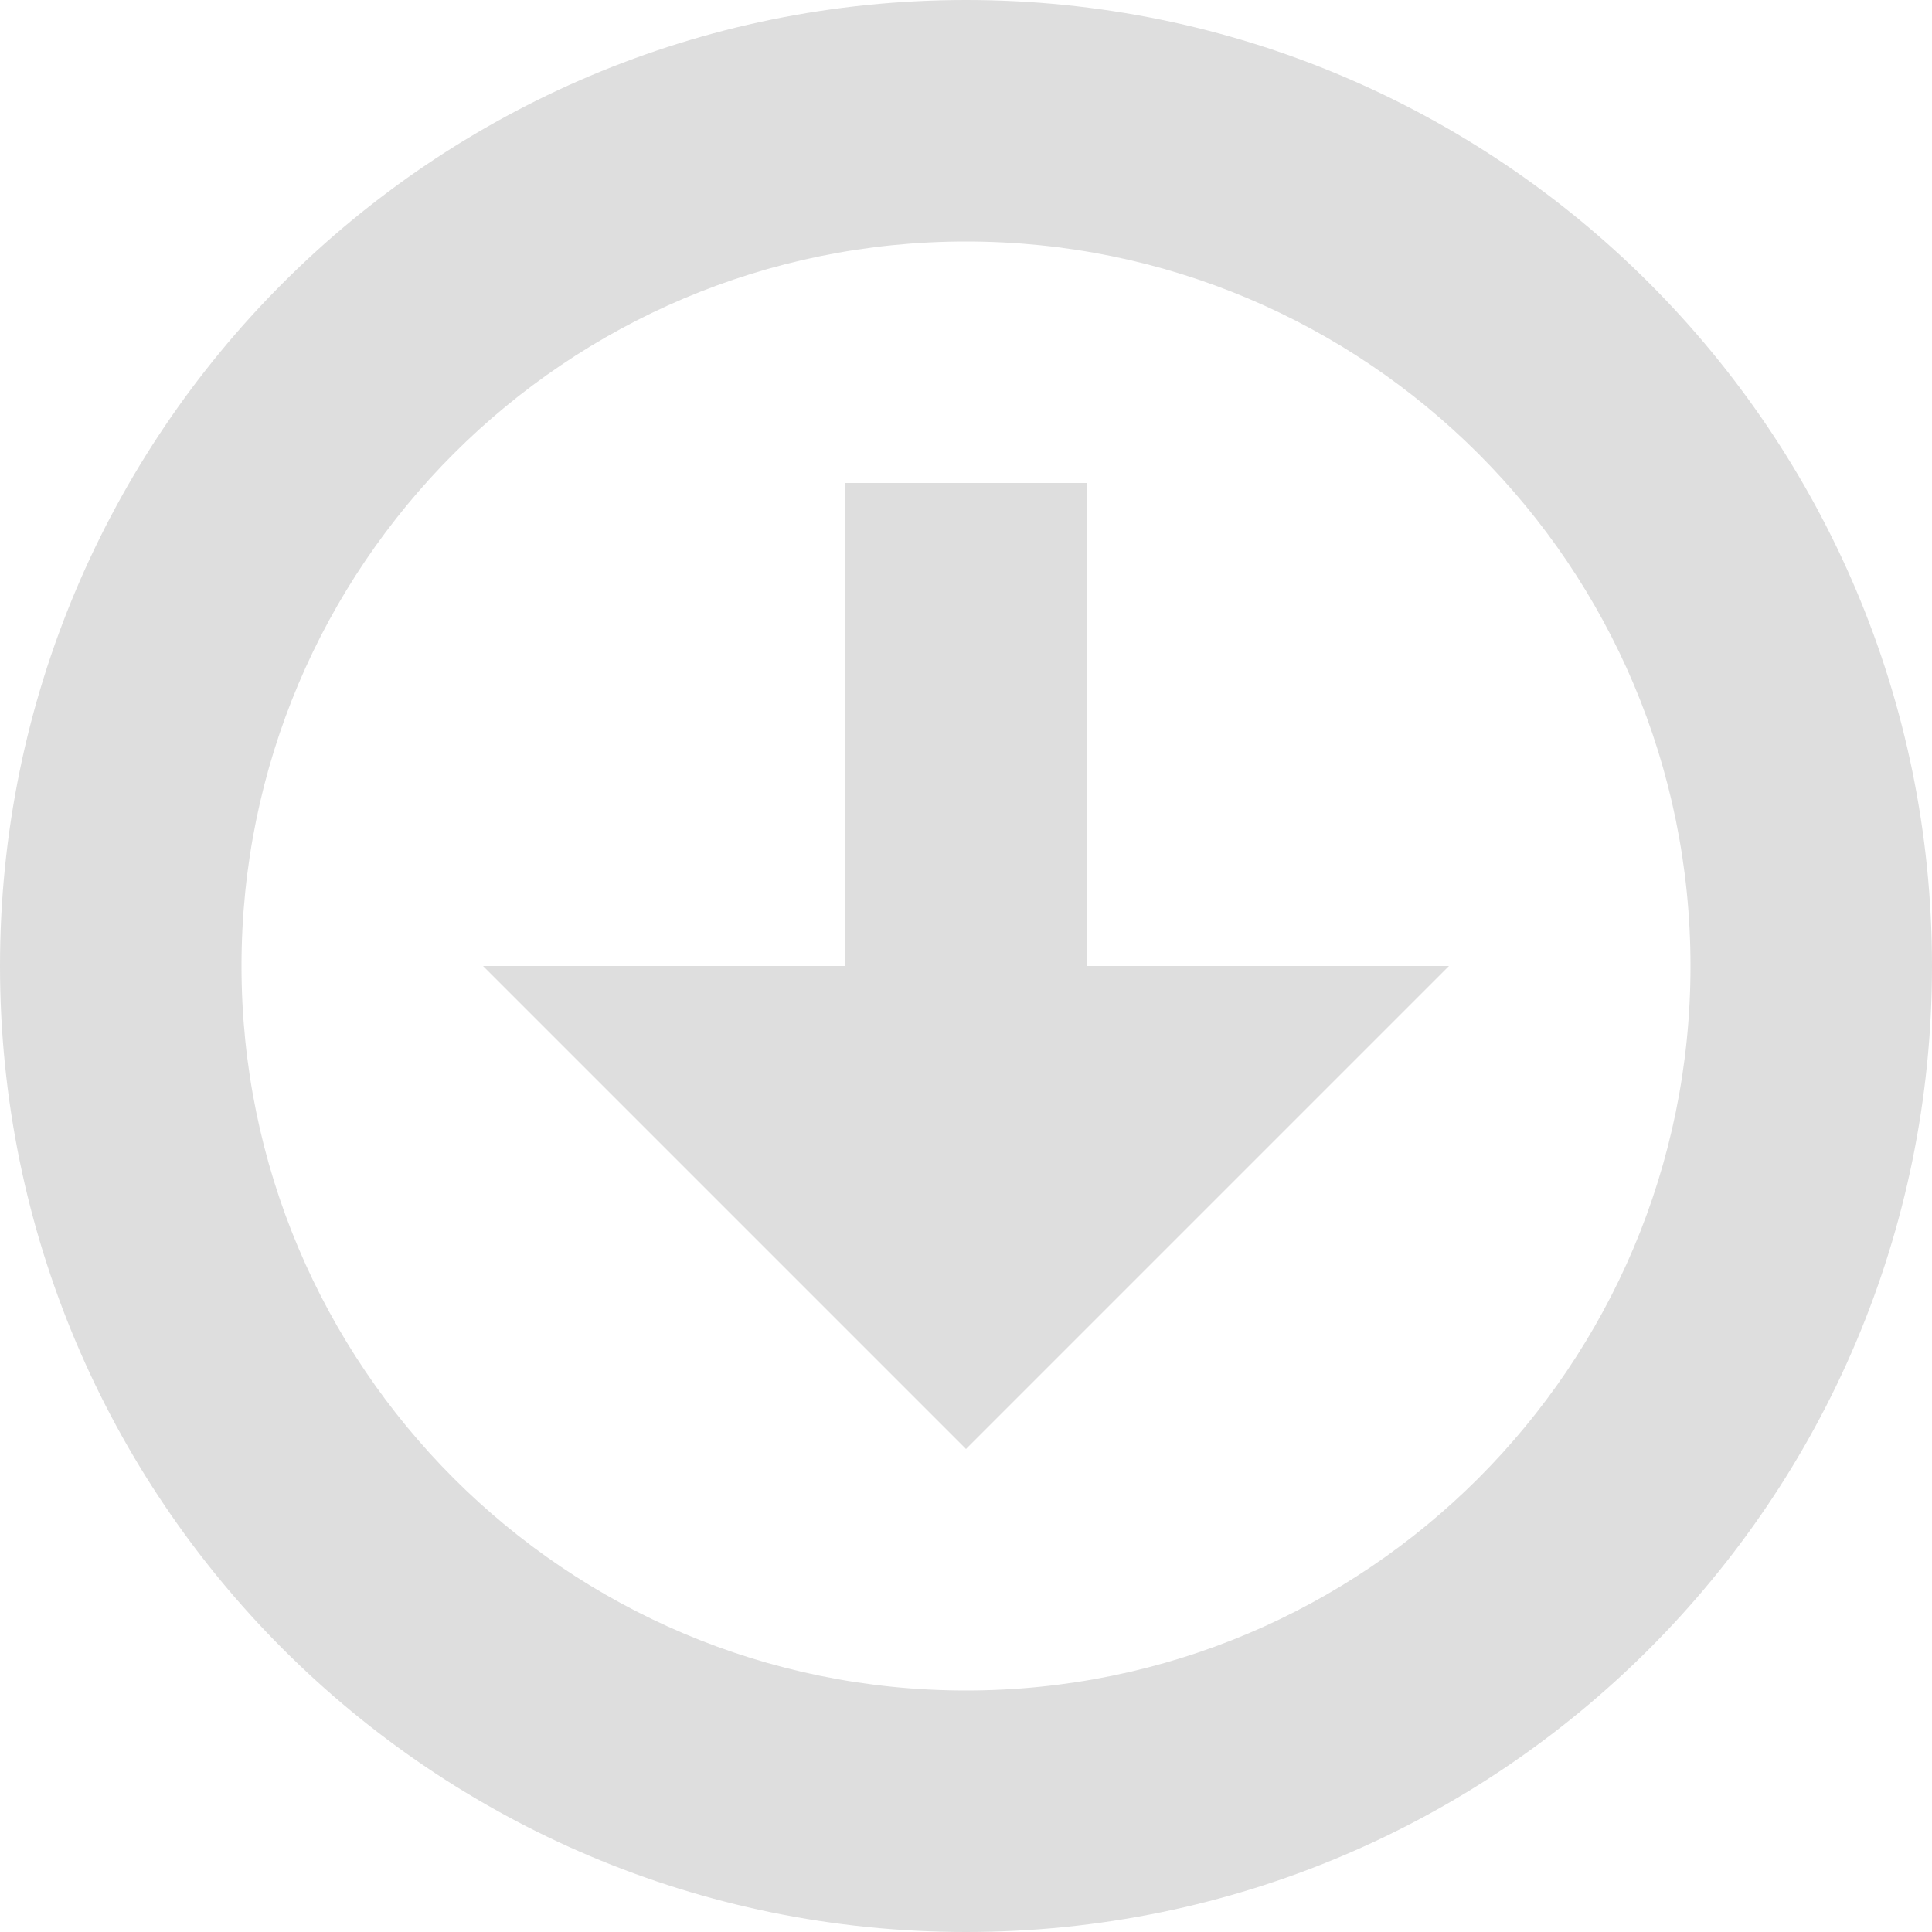
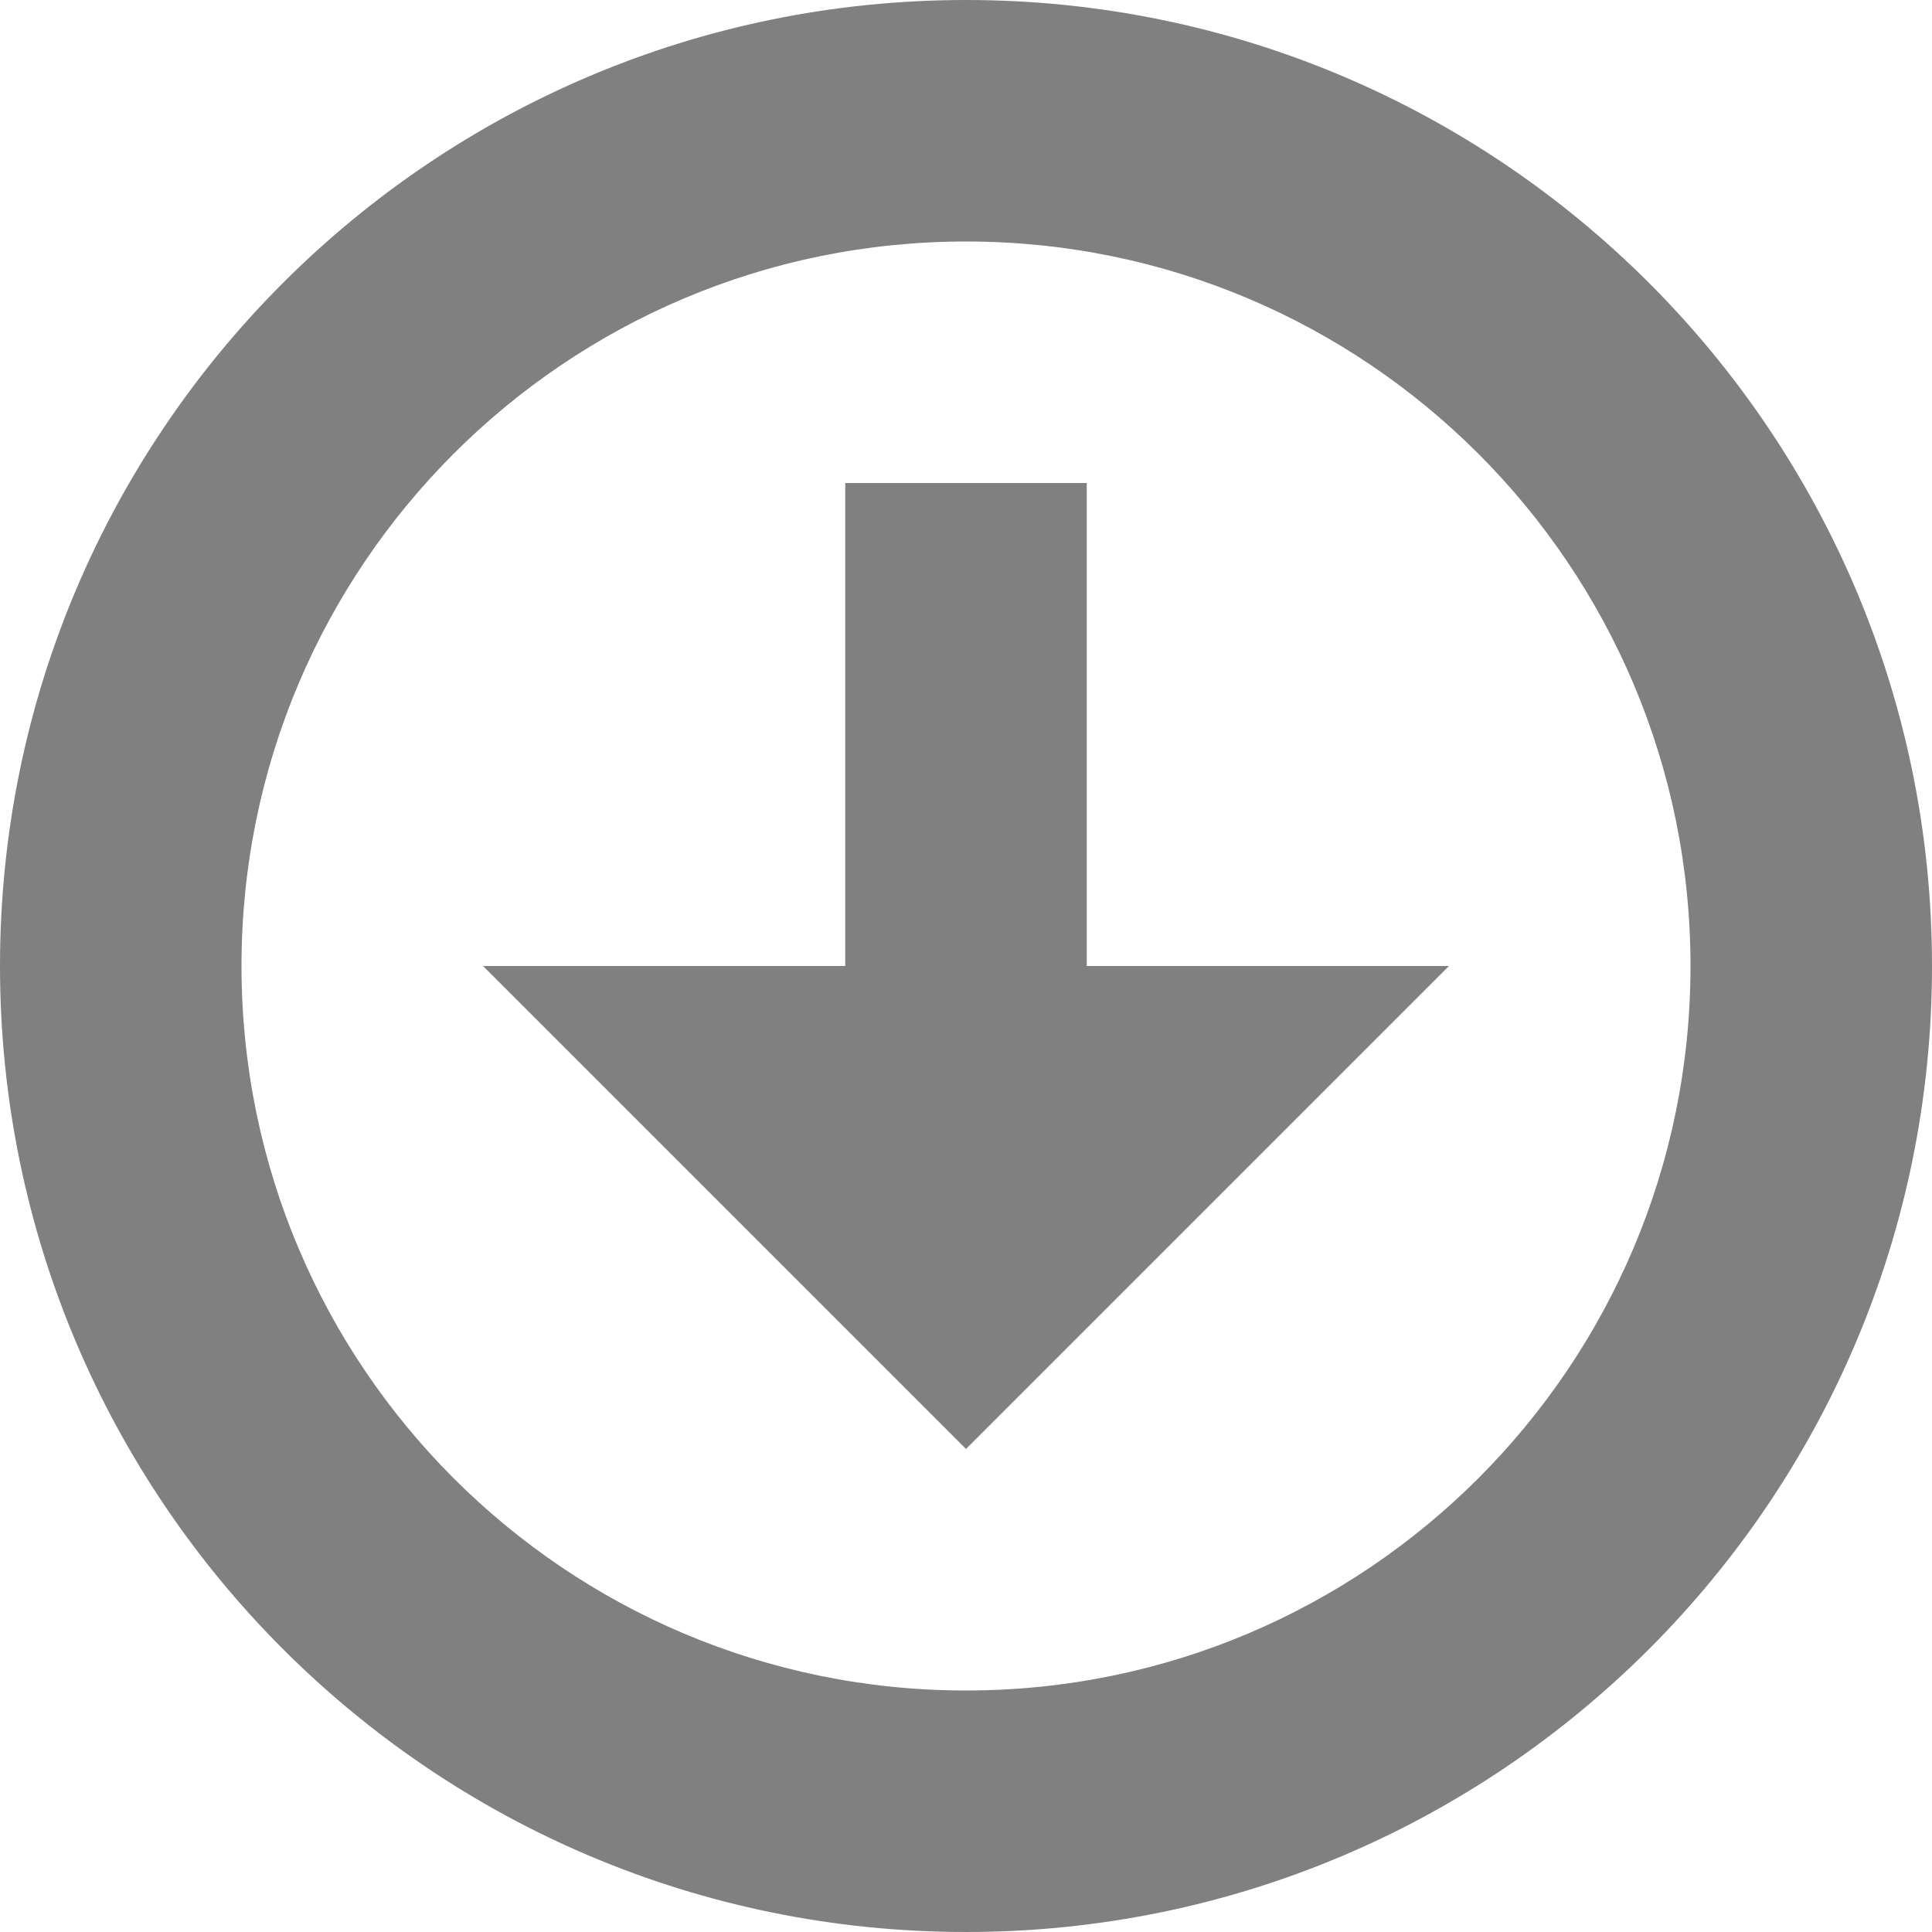
<svg xmlns="http://www.w3.org/2000/svg" viewBox="0 0 16 16" id="svg2" version="1.1" width="100%" height="100%">
  <defs id="defs12" />
-   <g style="fill:#dedede;color:#bebebe;fill-opacity:1" id="g4">
-     <path d="M 8,0 C 3.582,0 0,3.582 0,8 c 0,4.418 3.582,8 8,8 4.418,0 8,-3.582 8,-8 C 16,3.582 12.418,0 8,0 z m 0,2 c 3.314,0 6,2.686 6,6 0,3.314 -2.686,6 -6,6 C 4.686,14 2,11.314 2,8 2,4.686 4.686,2 8,2 z" id="path6" style="fill:#dedede;fill-opacity:1" />
-     <path d="M 7,4 7,8 4,8 8,12 12,8 9,8 9,4 z" id="path8" style="fill:#dedede;fill-opacity:1" />
+   <g style="fill:#808080;color:#bebebe;fill-opacity:1" id="g4">
+     <path d="M 8,0 C 3.582,0 0,3.582 0,8 c 0,4.418 3.582,8 8,8 4.418,0 8,-3.582 8,-8 C 16,3.582 12.418,0 8,0 z m 0,2 c 3.314,0 6,2.686 6,6 0,3.314 -2.686,6 -6,6 C 4.686,14 2,11.314 2,8 2,4.686 4.686,2 8,2 z" id="path6" style="fill:#808080;fill-opacity:1" />
+     <path d="M 7,4 7,8 4,8 8,12 12,8 9,8 9,4 z" id="path8" style="fill:#808080;fill-opacity:1" />
  </g>
</svg>
